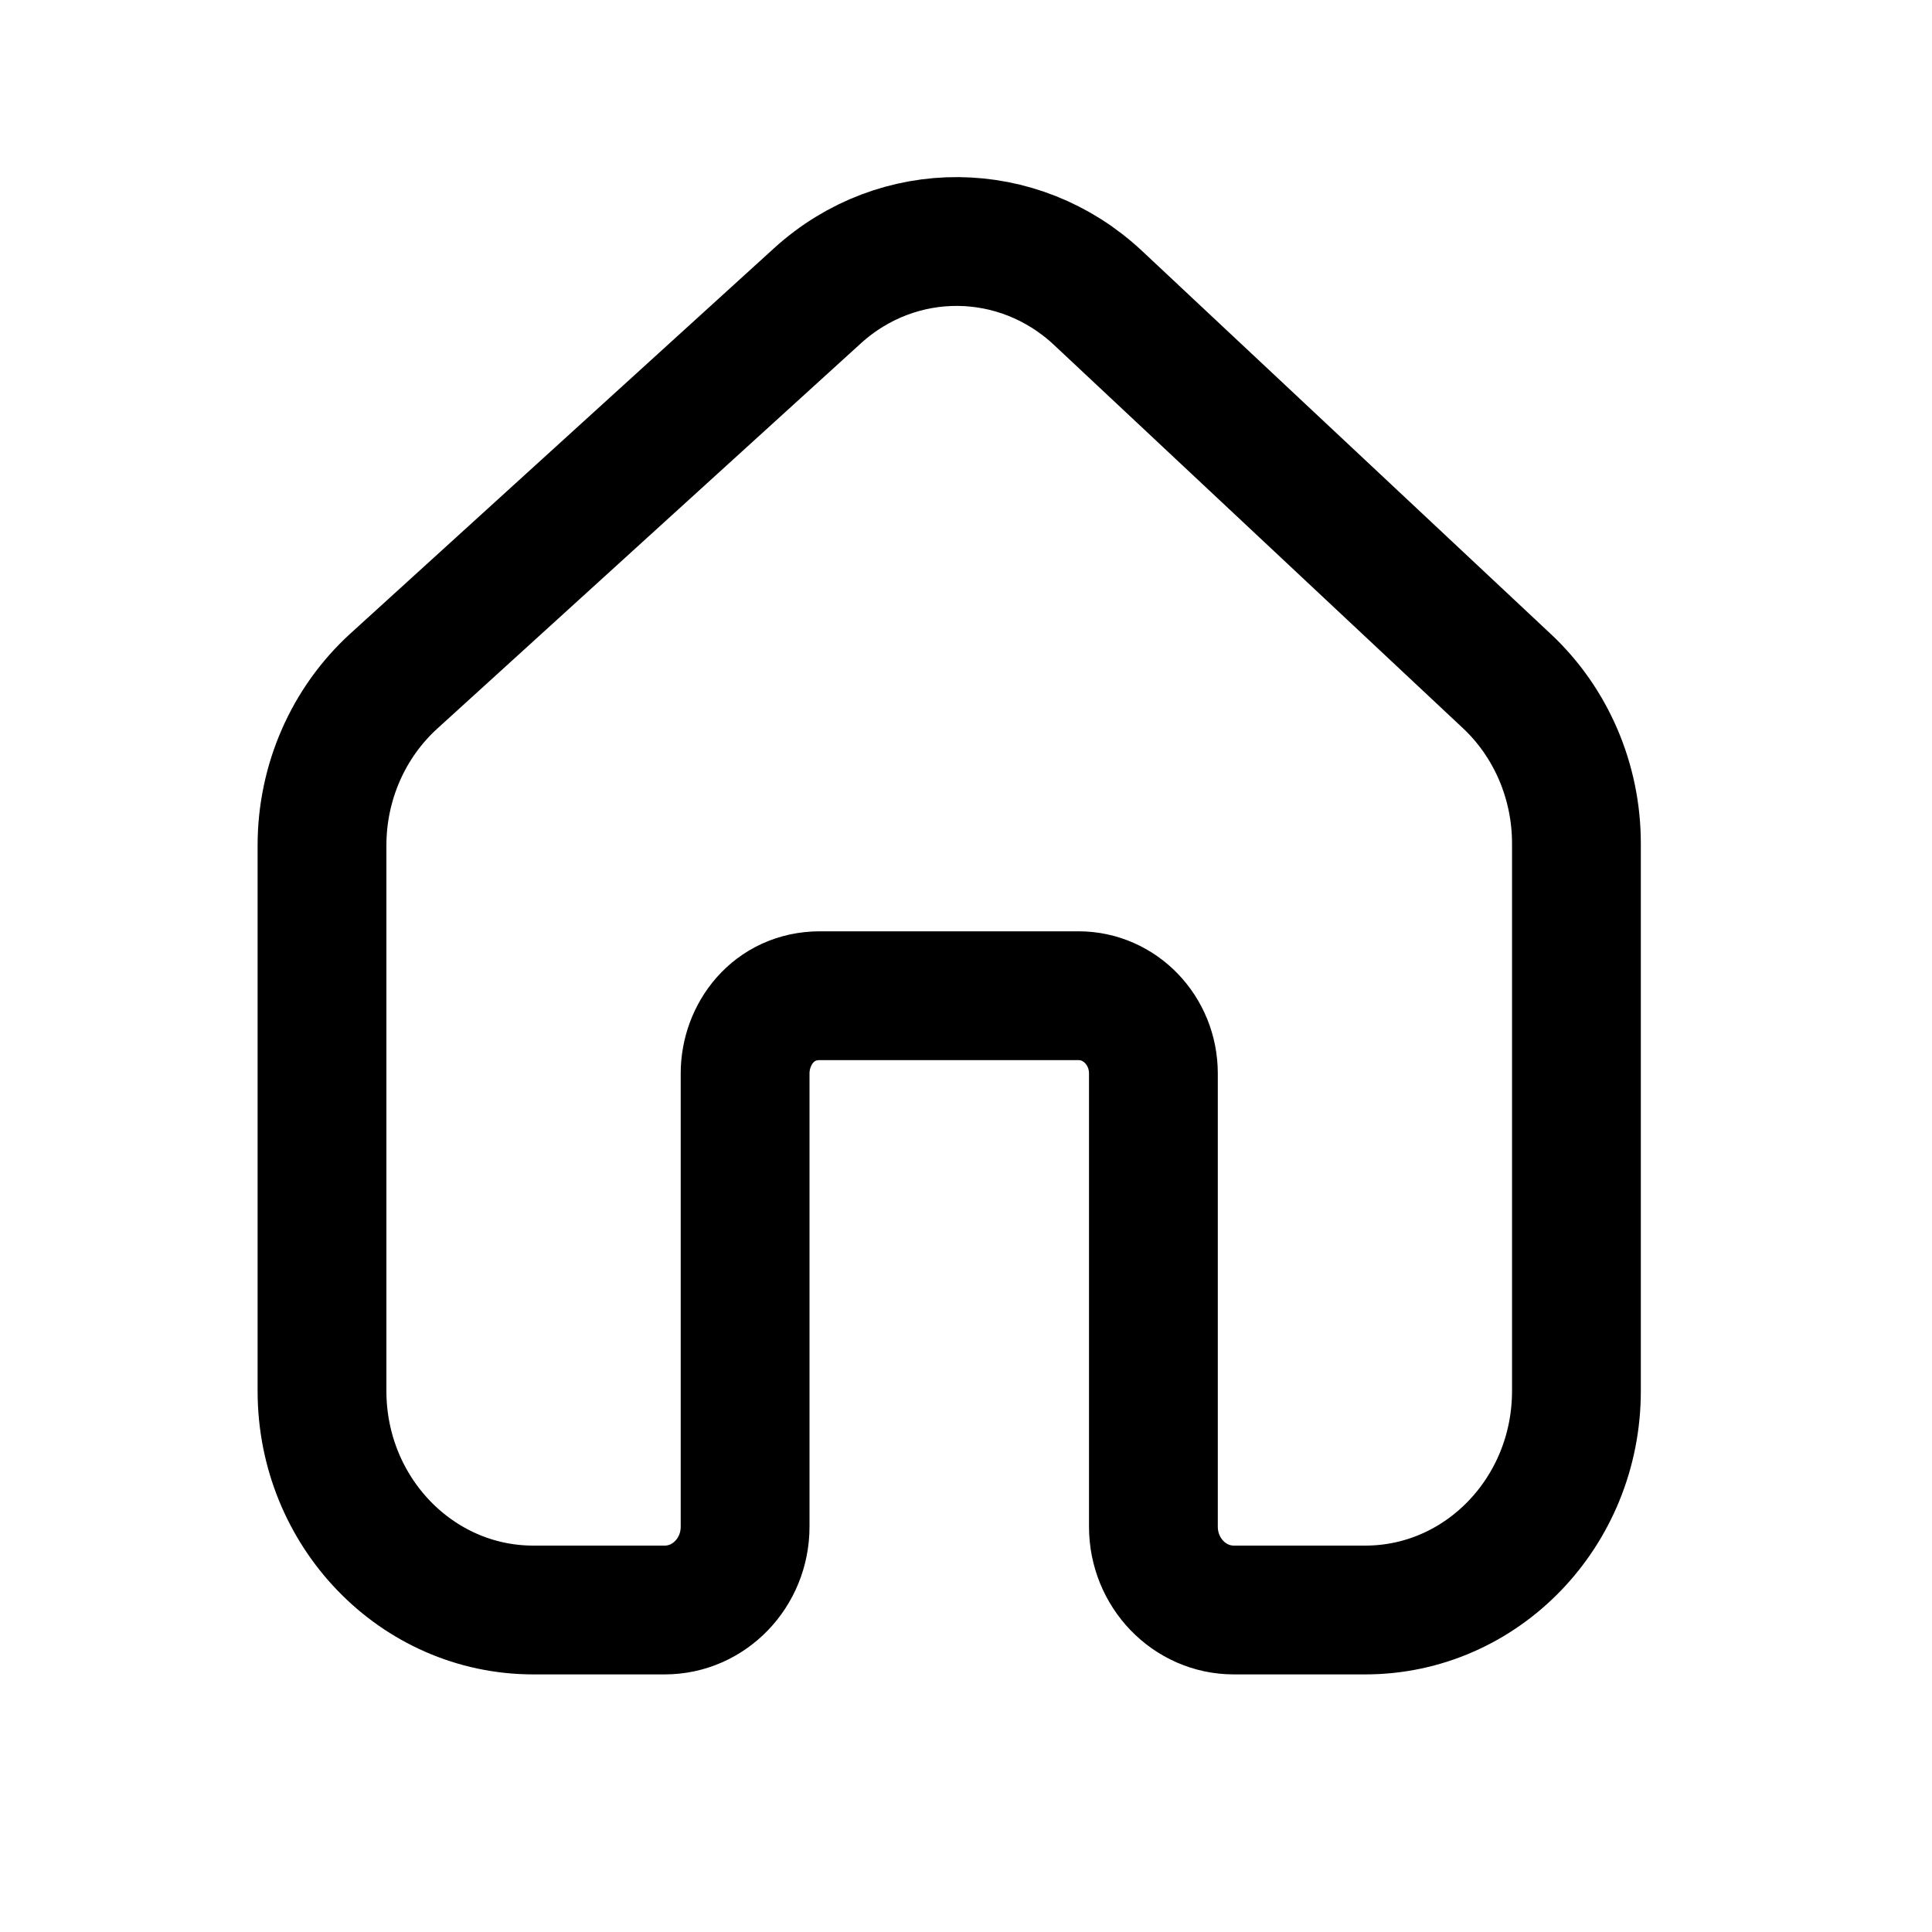
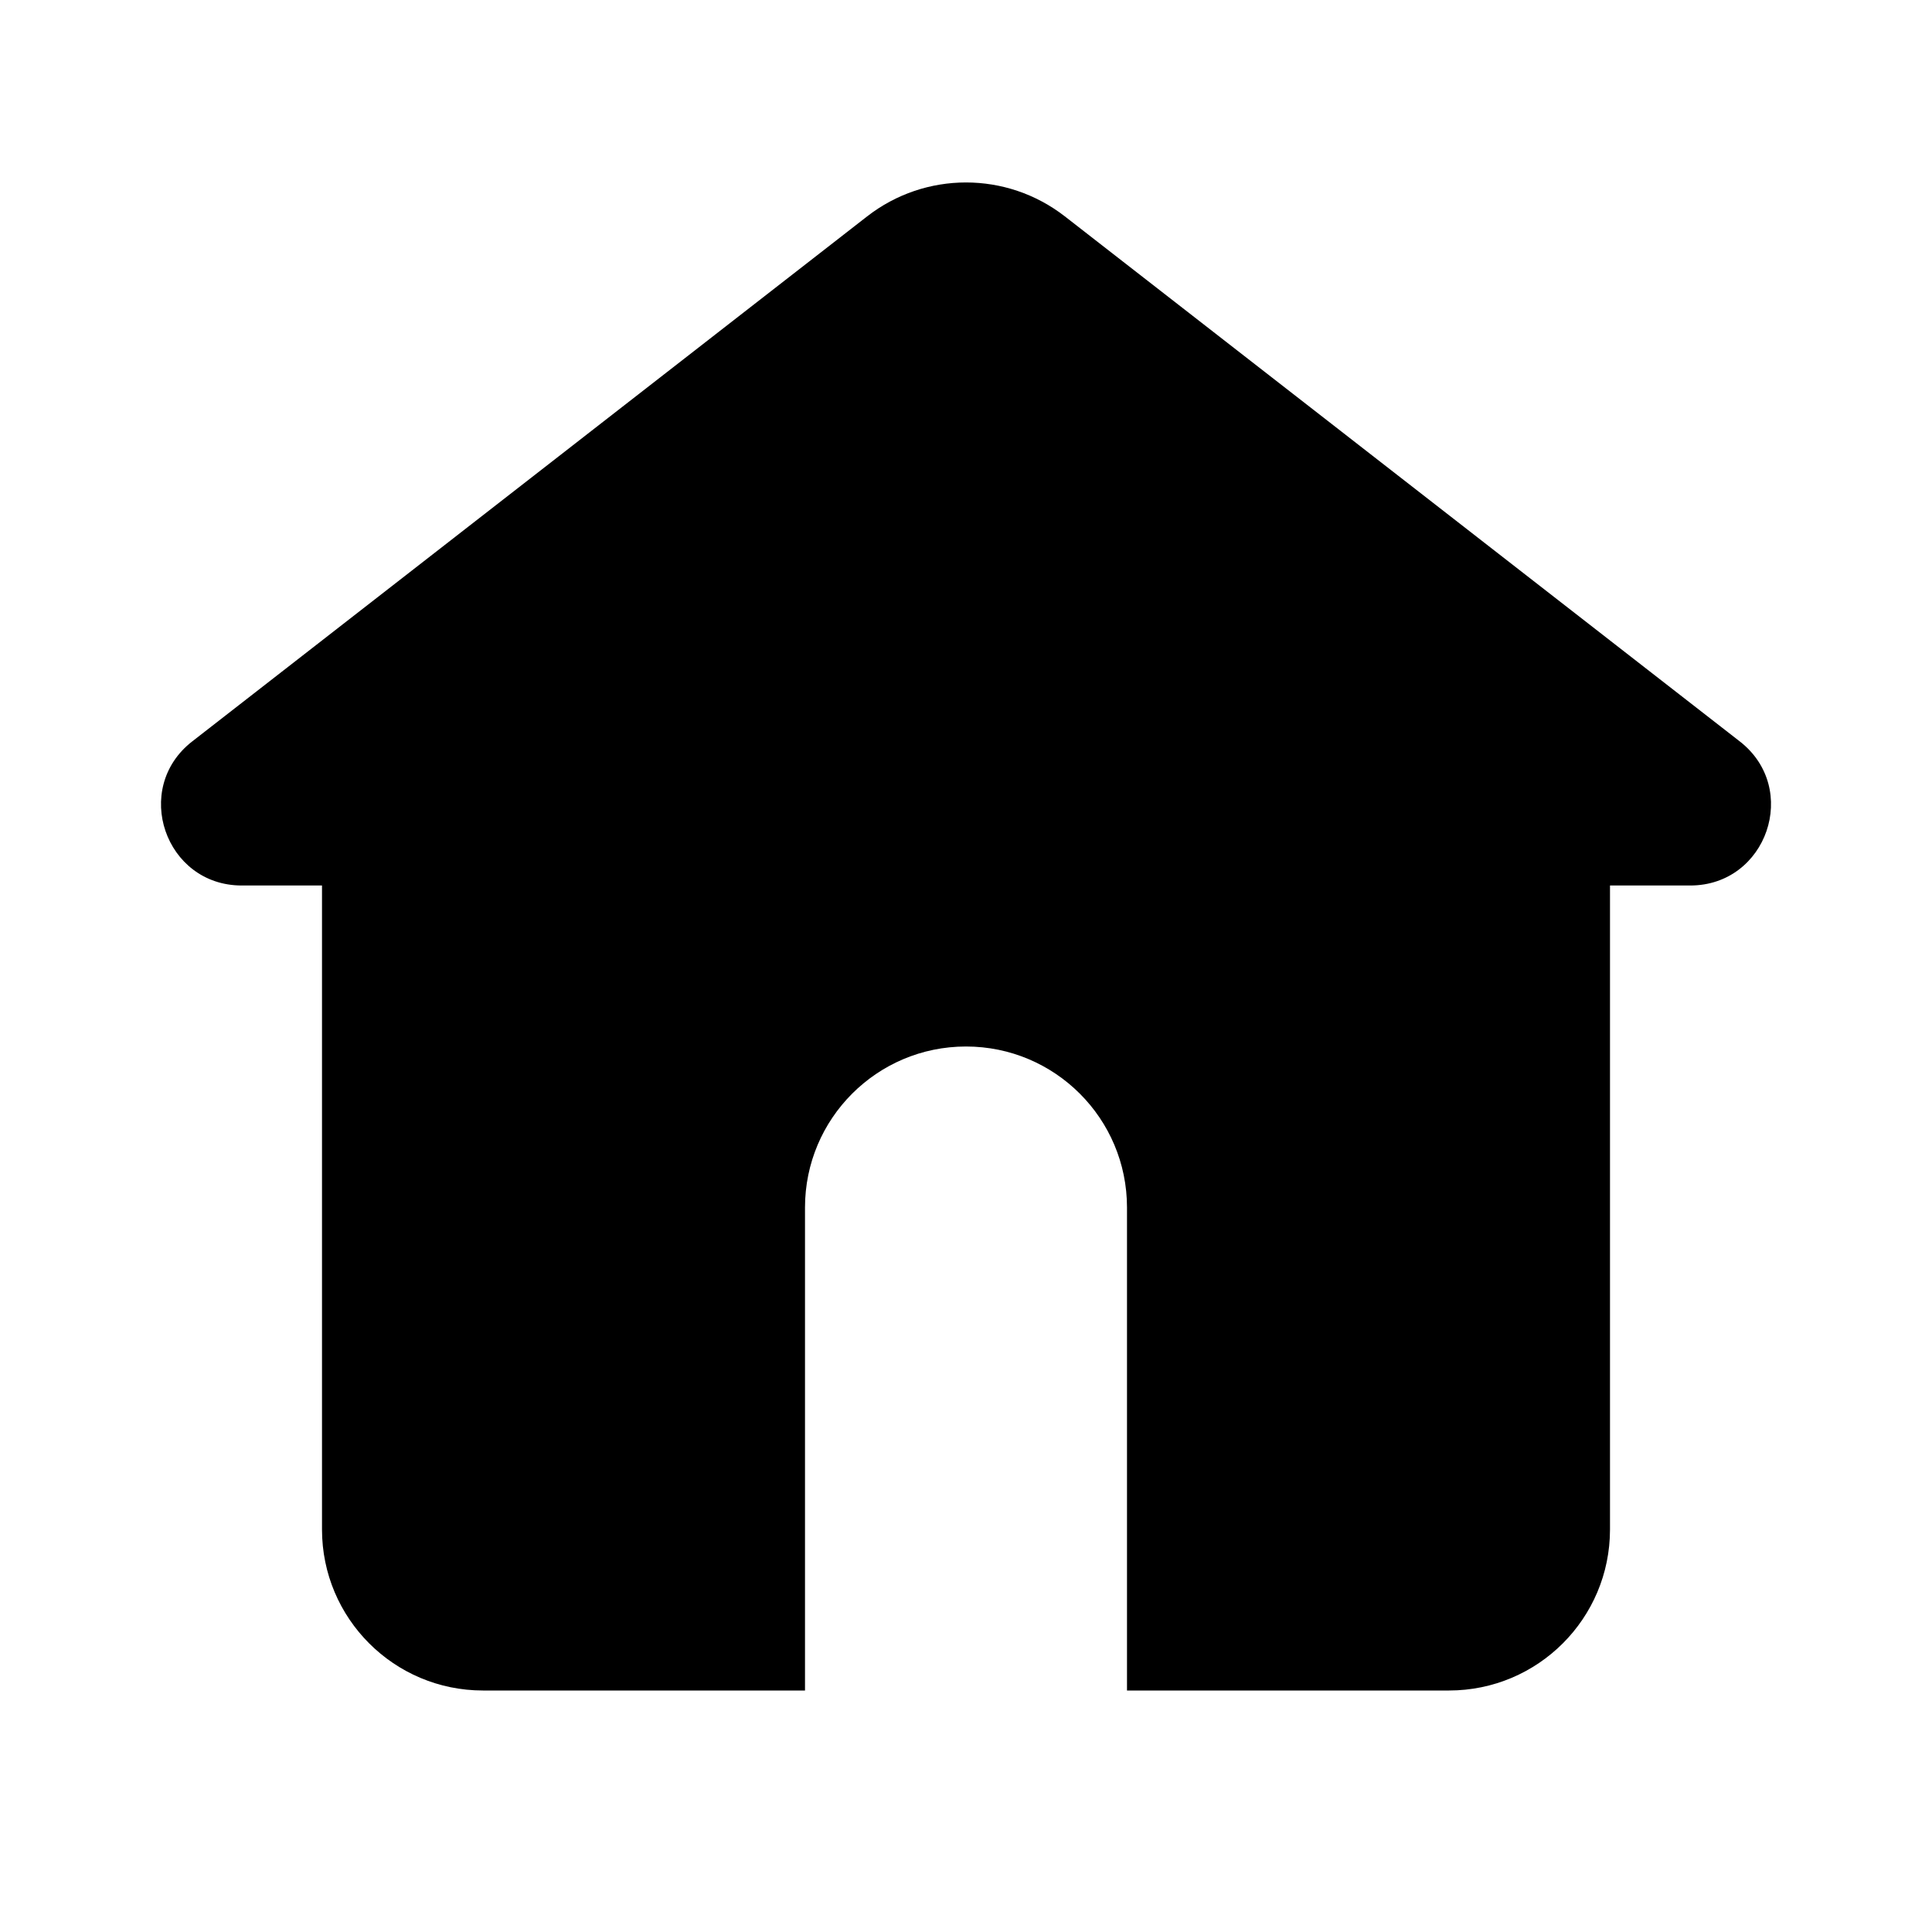
- <svg xmlns="http://www.w3.org/2000/svg" width="24" height="24" viewBox="0 0 24 24" fill="none" stroke="currentColor" stroke-width="1.6" stroke-linejoin="round">
-   <path fill-rule="evenodd" clip-rule="evenodd" d="M18.72 8.462L13.64 3.701C12.653 2.777 11.154 2.765 10.154 3.675L4.893 8.46C4.326 8.976 4 9.719 4 10.502V17.279C4 18.782 5.176 20 6.625 20H8.258C8.809 20 9.256 19.536 9.256 18.965V13.334C9.256 12.851 9.605 12.369 10.187 12.369H13.398C13.912 12.369 14.328 12.802 14.328 13.335V18.965C14.328 19.536 14.776 20 15.327 20H16.96C18.409 20 19.583 18.782 19.583 17.279V10.478C19.583 9.71 19.27 8.977 18.72 8.462Z" />
+ <svg xmlns="http://www.w3.org/2000/svg" width="1em" height="1em" viewBox="0 0 24 24">
+   <path d="M0 0h24v24H0z" fill="none" />
+   <path fill="currentColor" d="M13.228 2.688a2 2 0 0 0-2.456 0L2.388 9.21c-.752.584-.338 1.79.615 1.79H4v8a2 2 0 0 0 2 2h4v-6a2 2 0 0 1 4 0v6h4a2 2 0 0 0 2-2v-8h.997c.952 0 1.368-1.205.615-1.79z" />
</svg>
